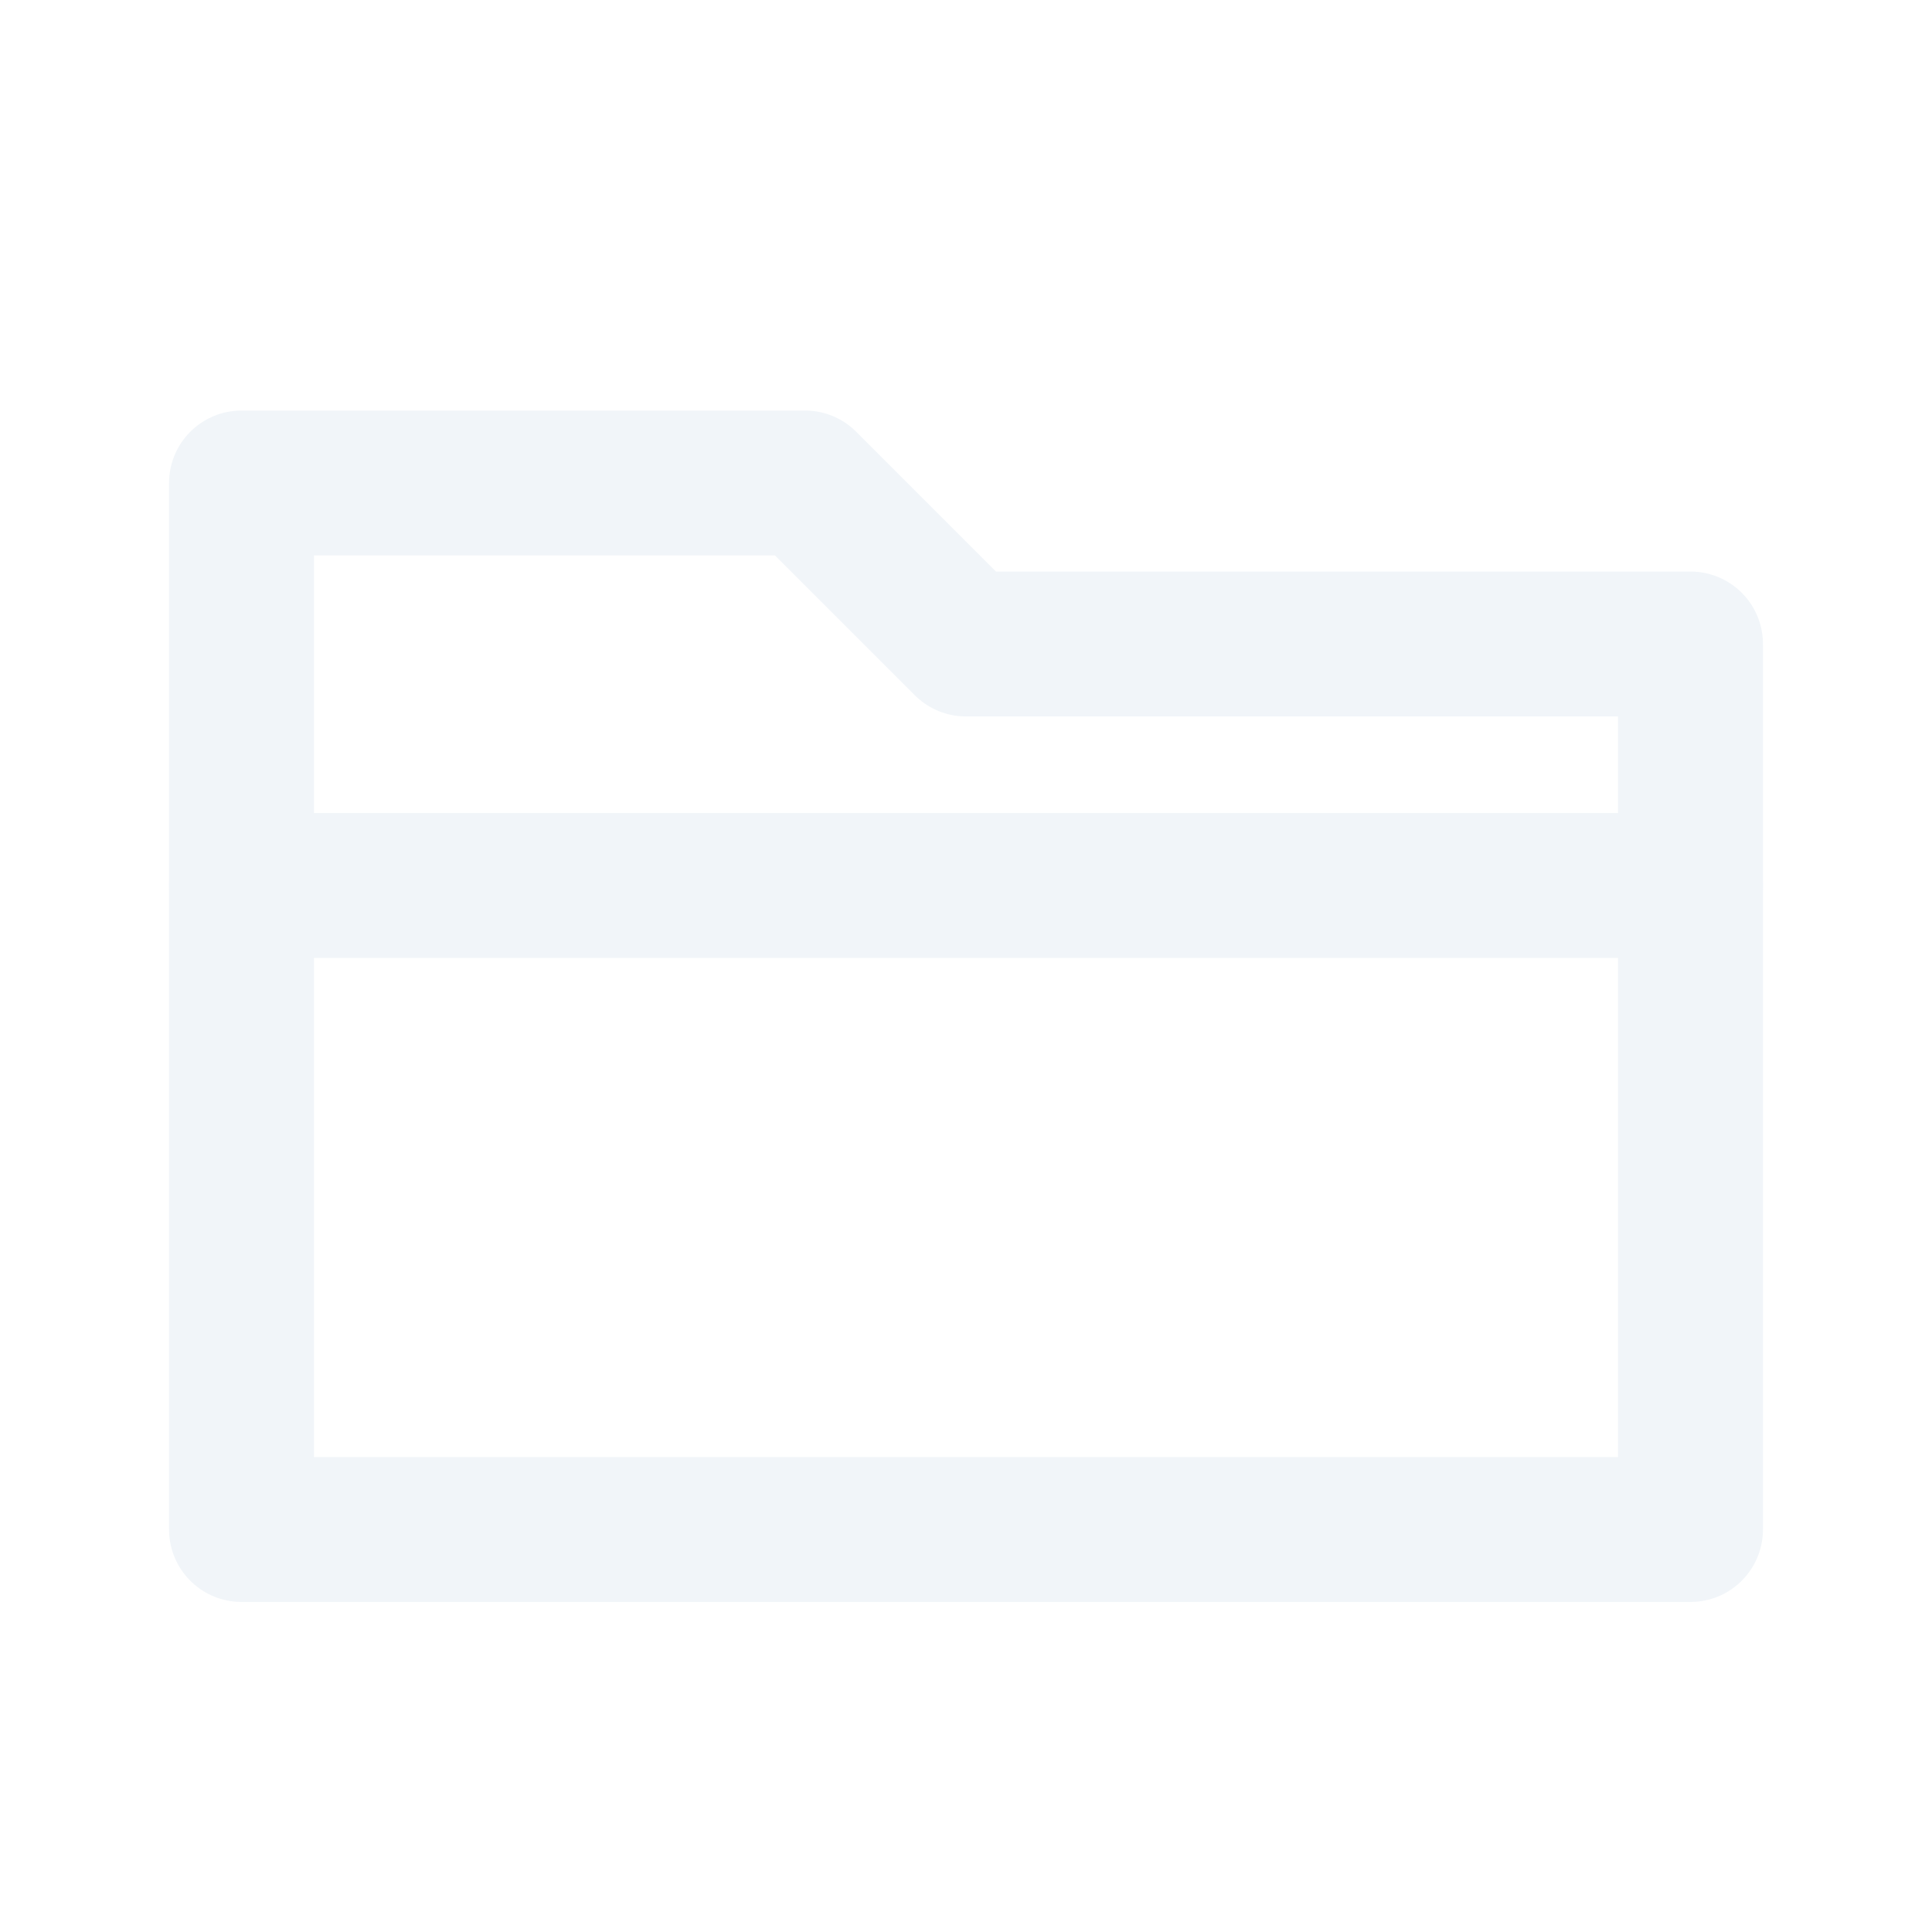
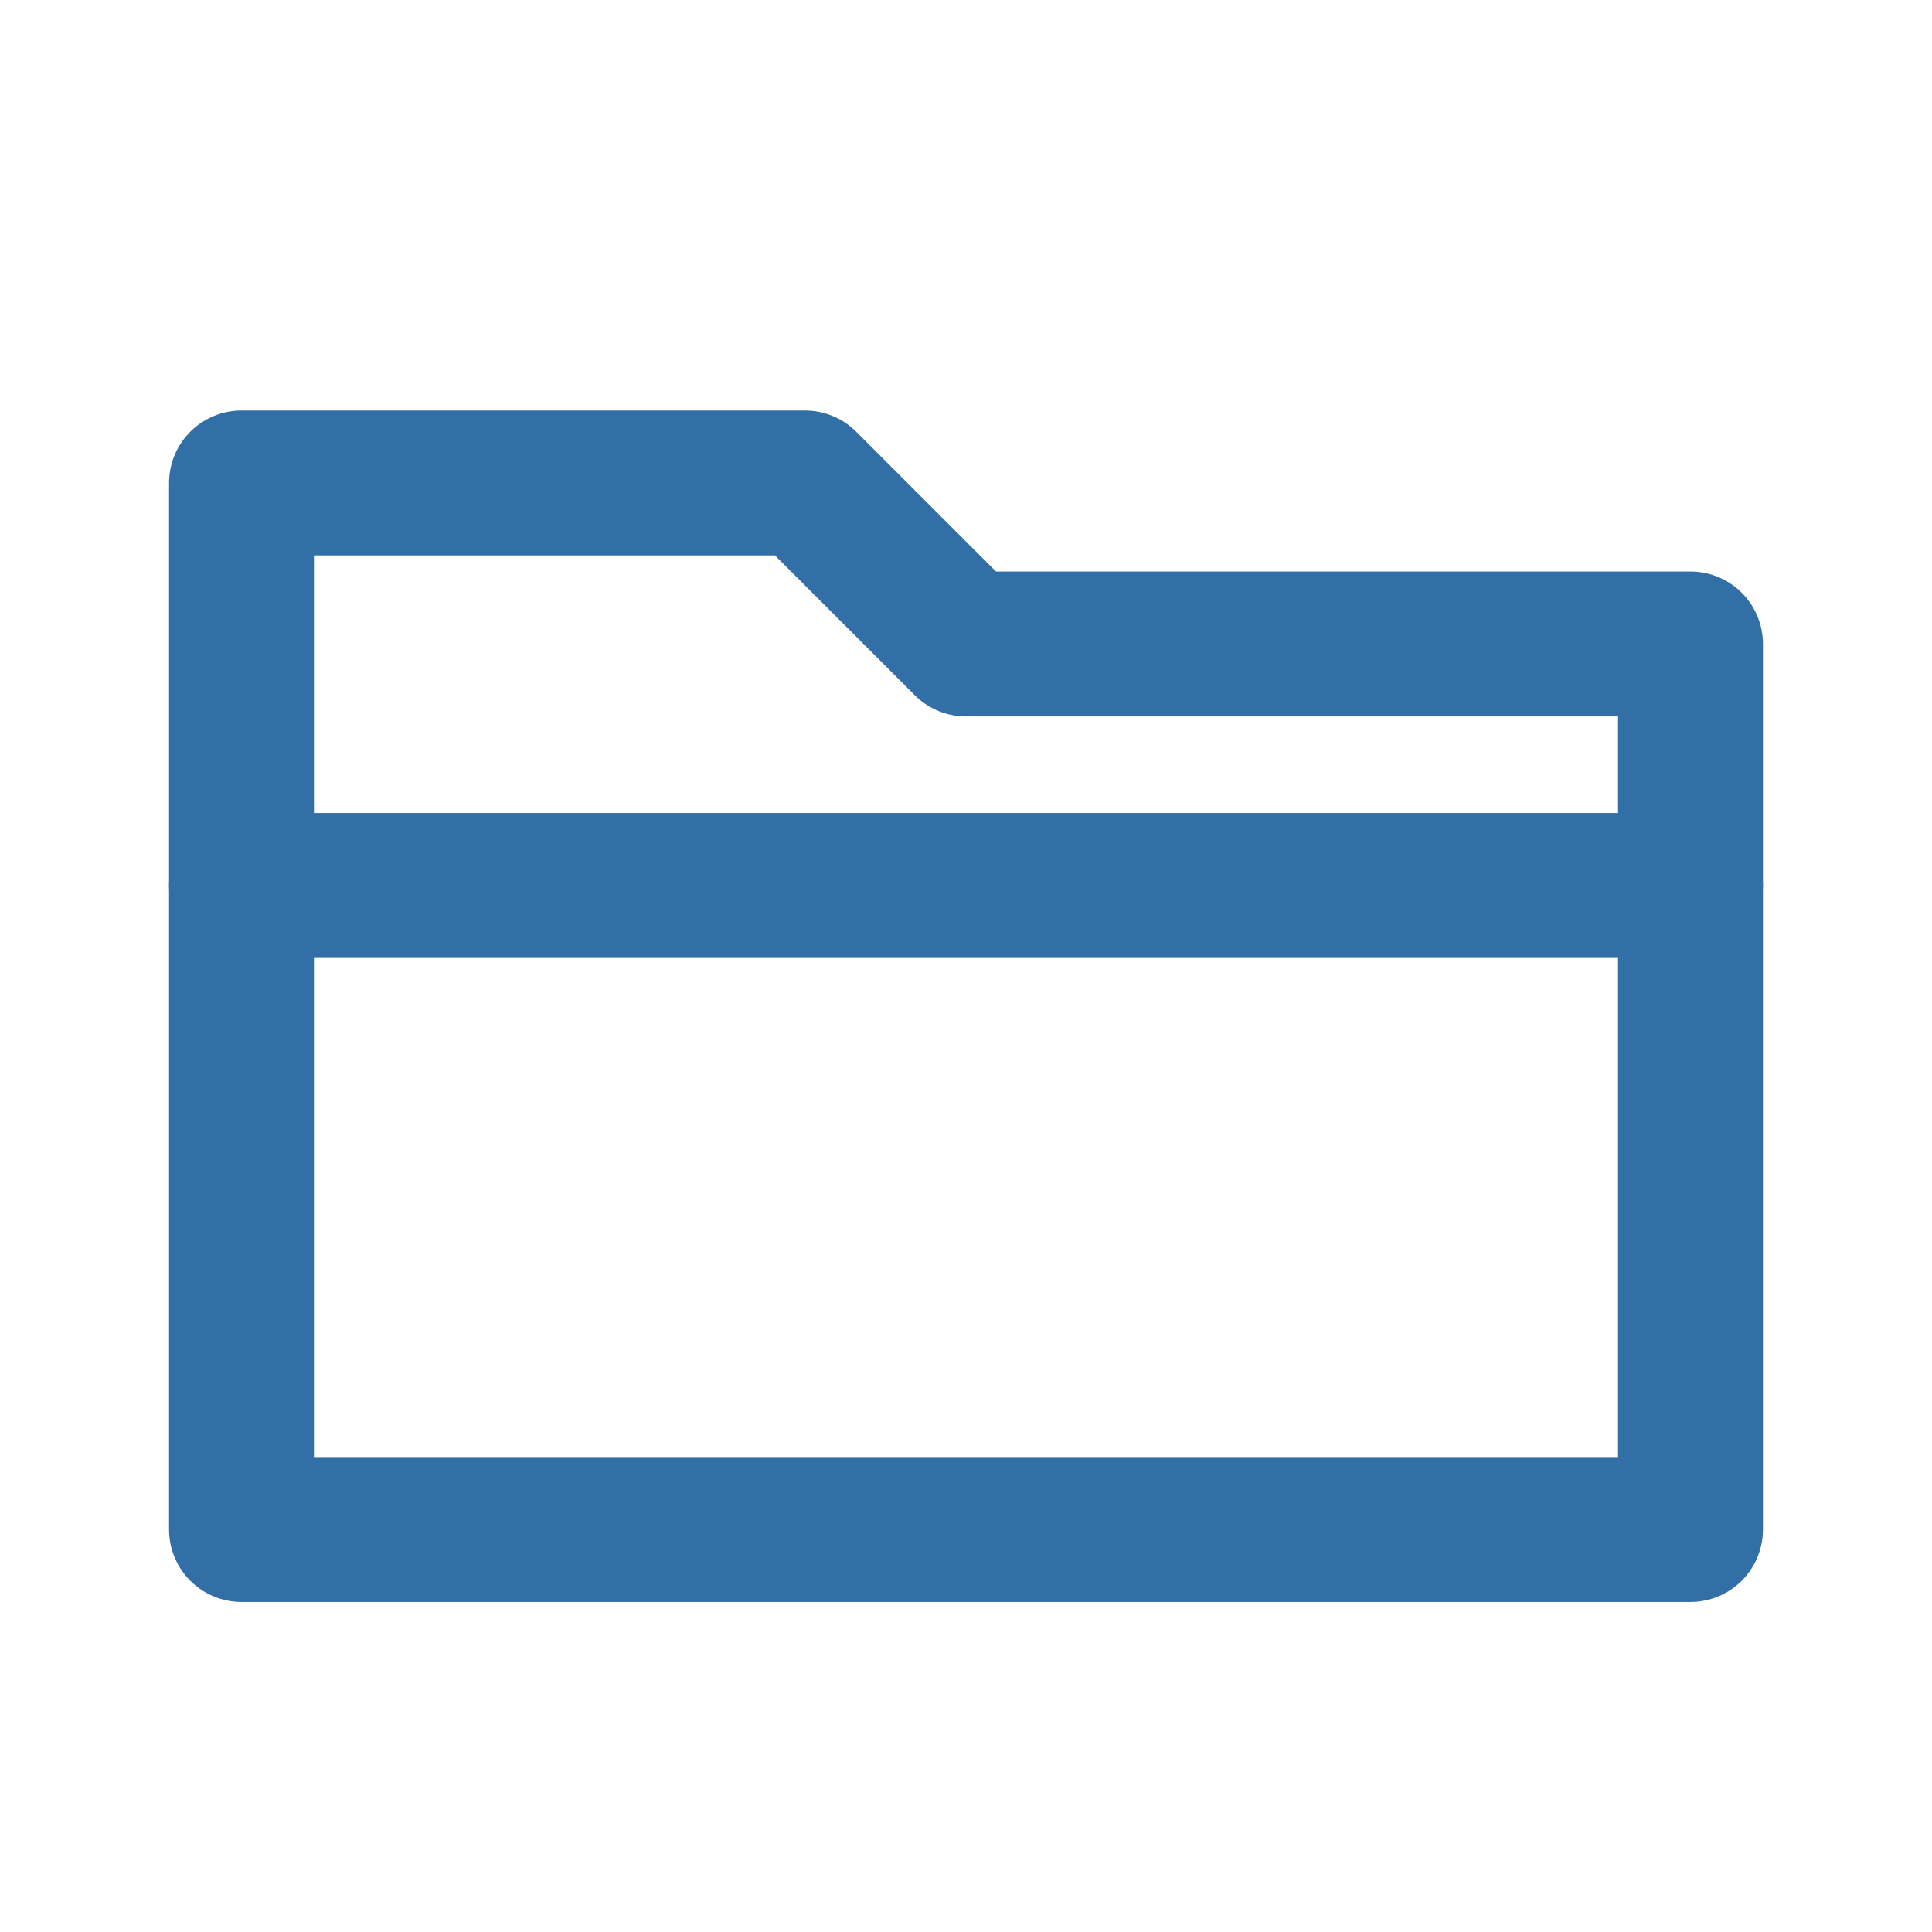
- <svg xmlns="http://www.w3.org/2000/svg" width="18" height="18" viewBox="0 0 24 24" fill="none" stroke="#F1F5F9" stroke-width="1.8" stroke-linecap="round" stroke-linejoin="round">
+ <svg xmlns="http://www.w3.org/2000/svg" width="18" height="18" viewBox="0 0 24 24" fill="none" stroke="#326FA6" stroke-width="1.8" stroke-linecap="round" stroke-linejoin="round">
  <path d="M3 19V6h7l2 2h9v11H3Z" />
  <path d="M3 11h18" />
</svg>
